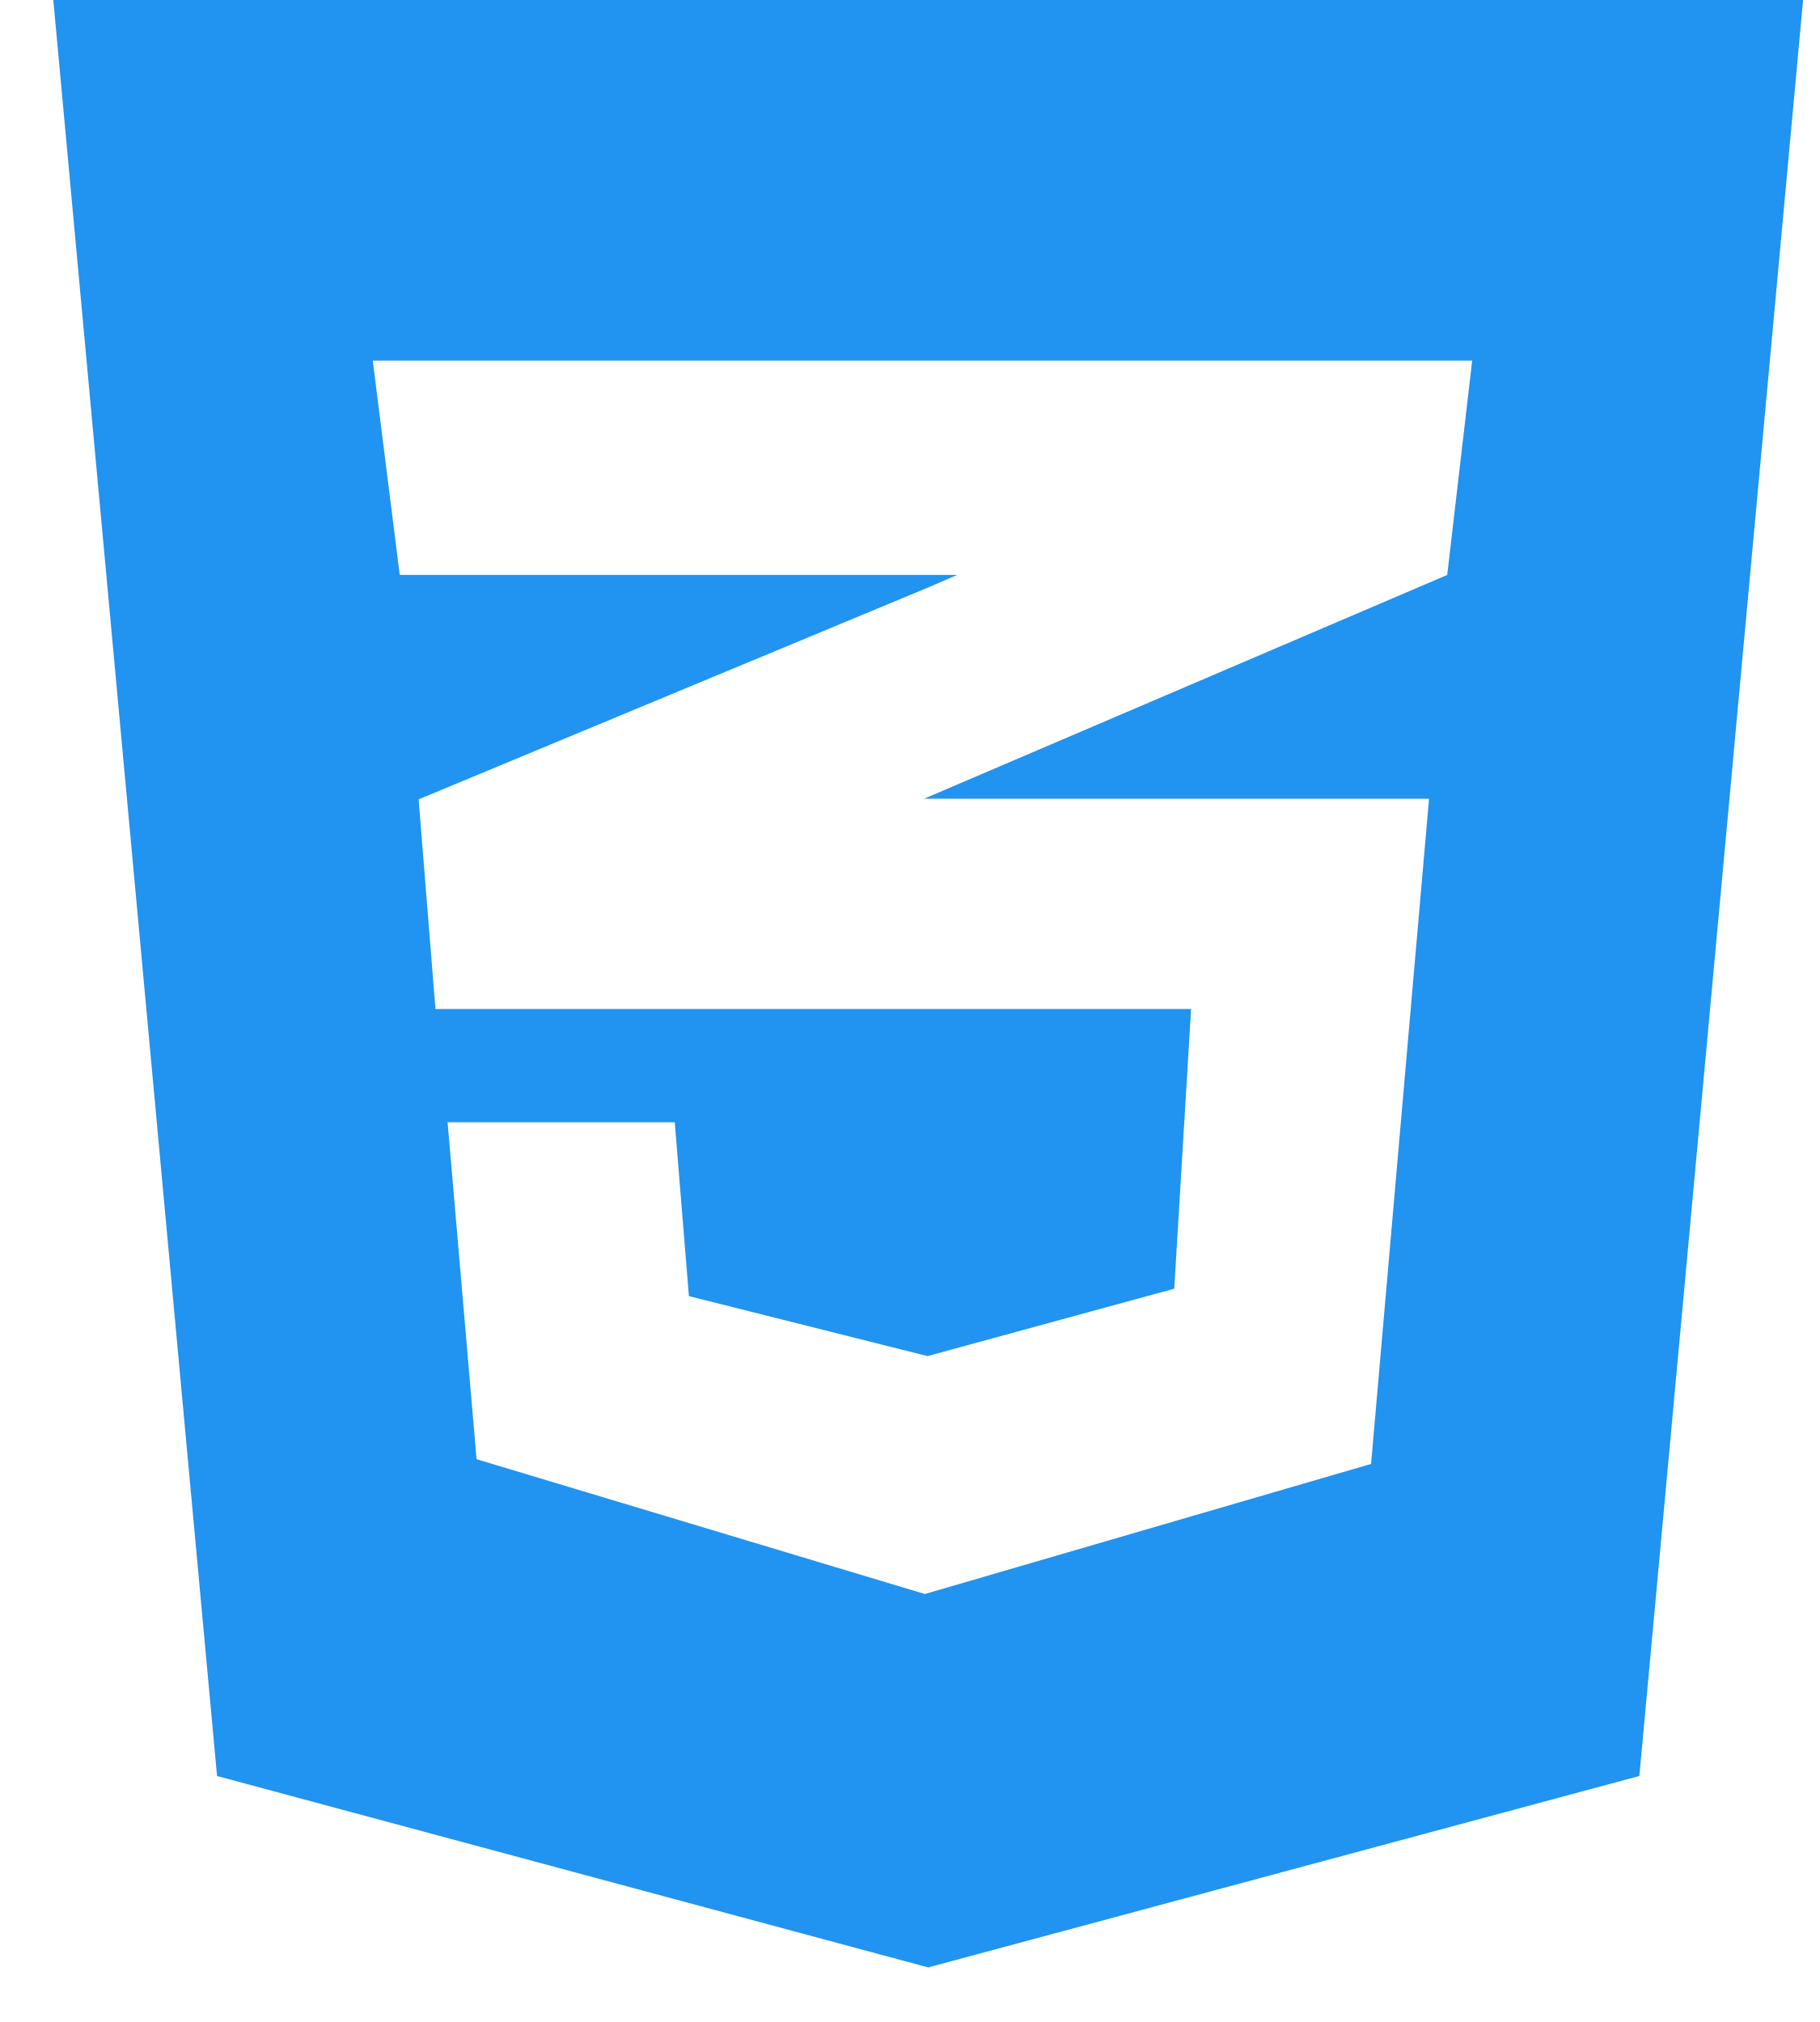
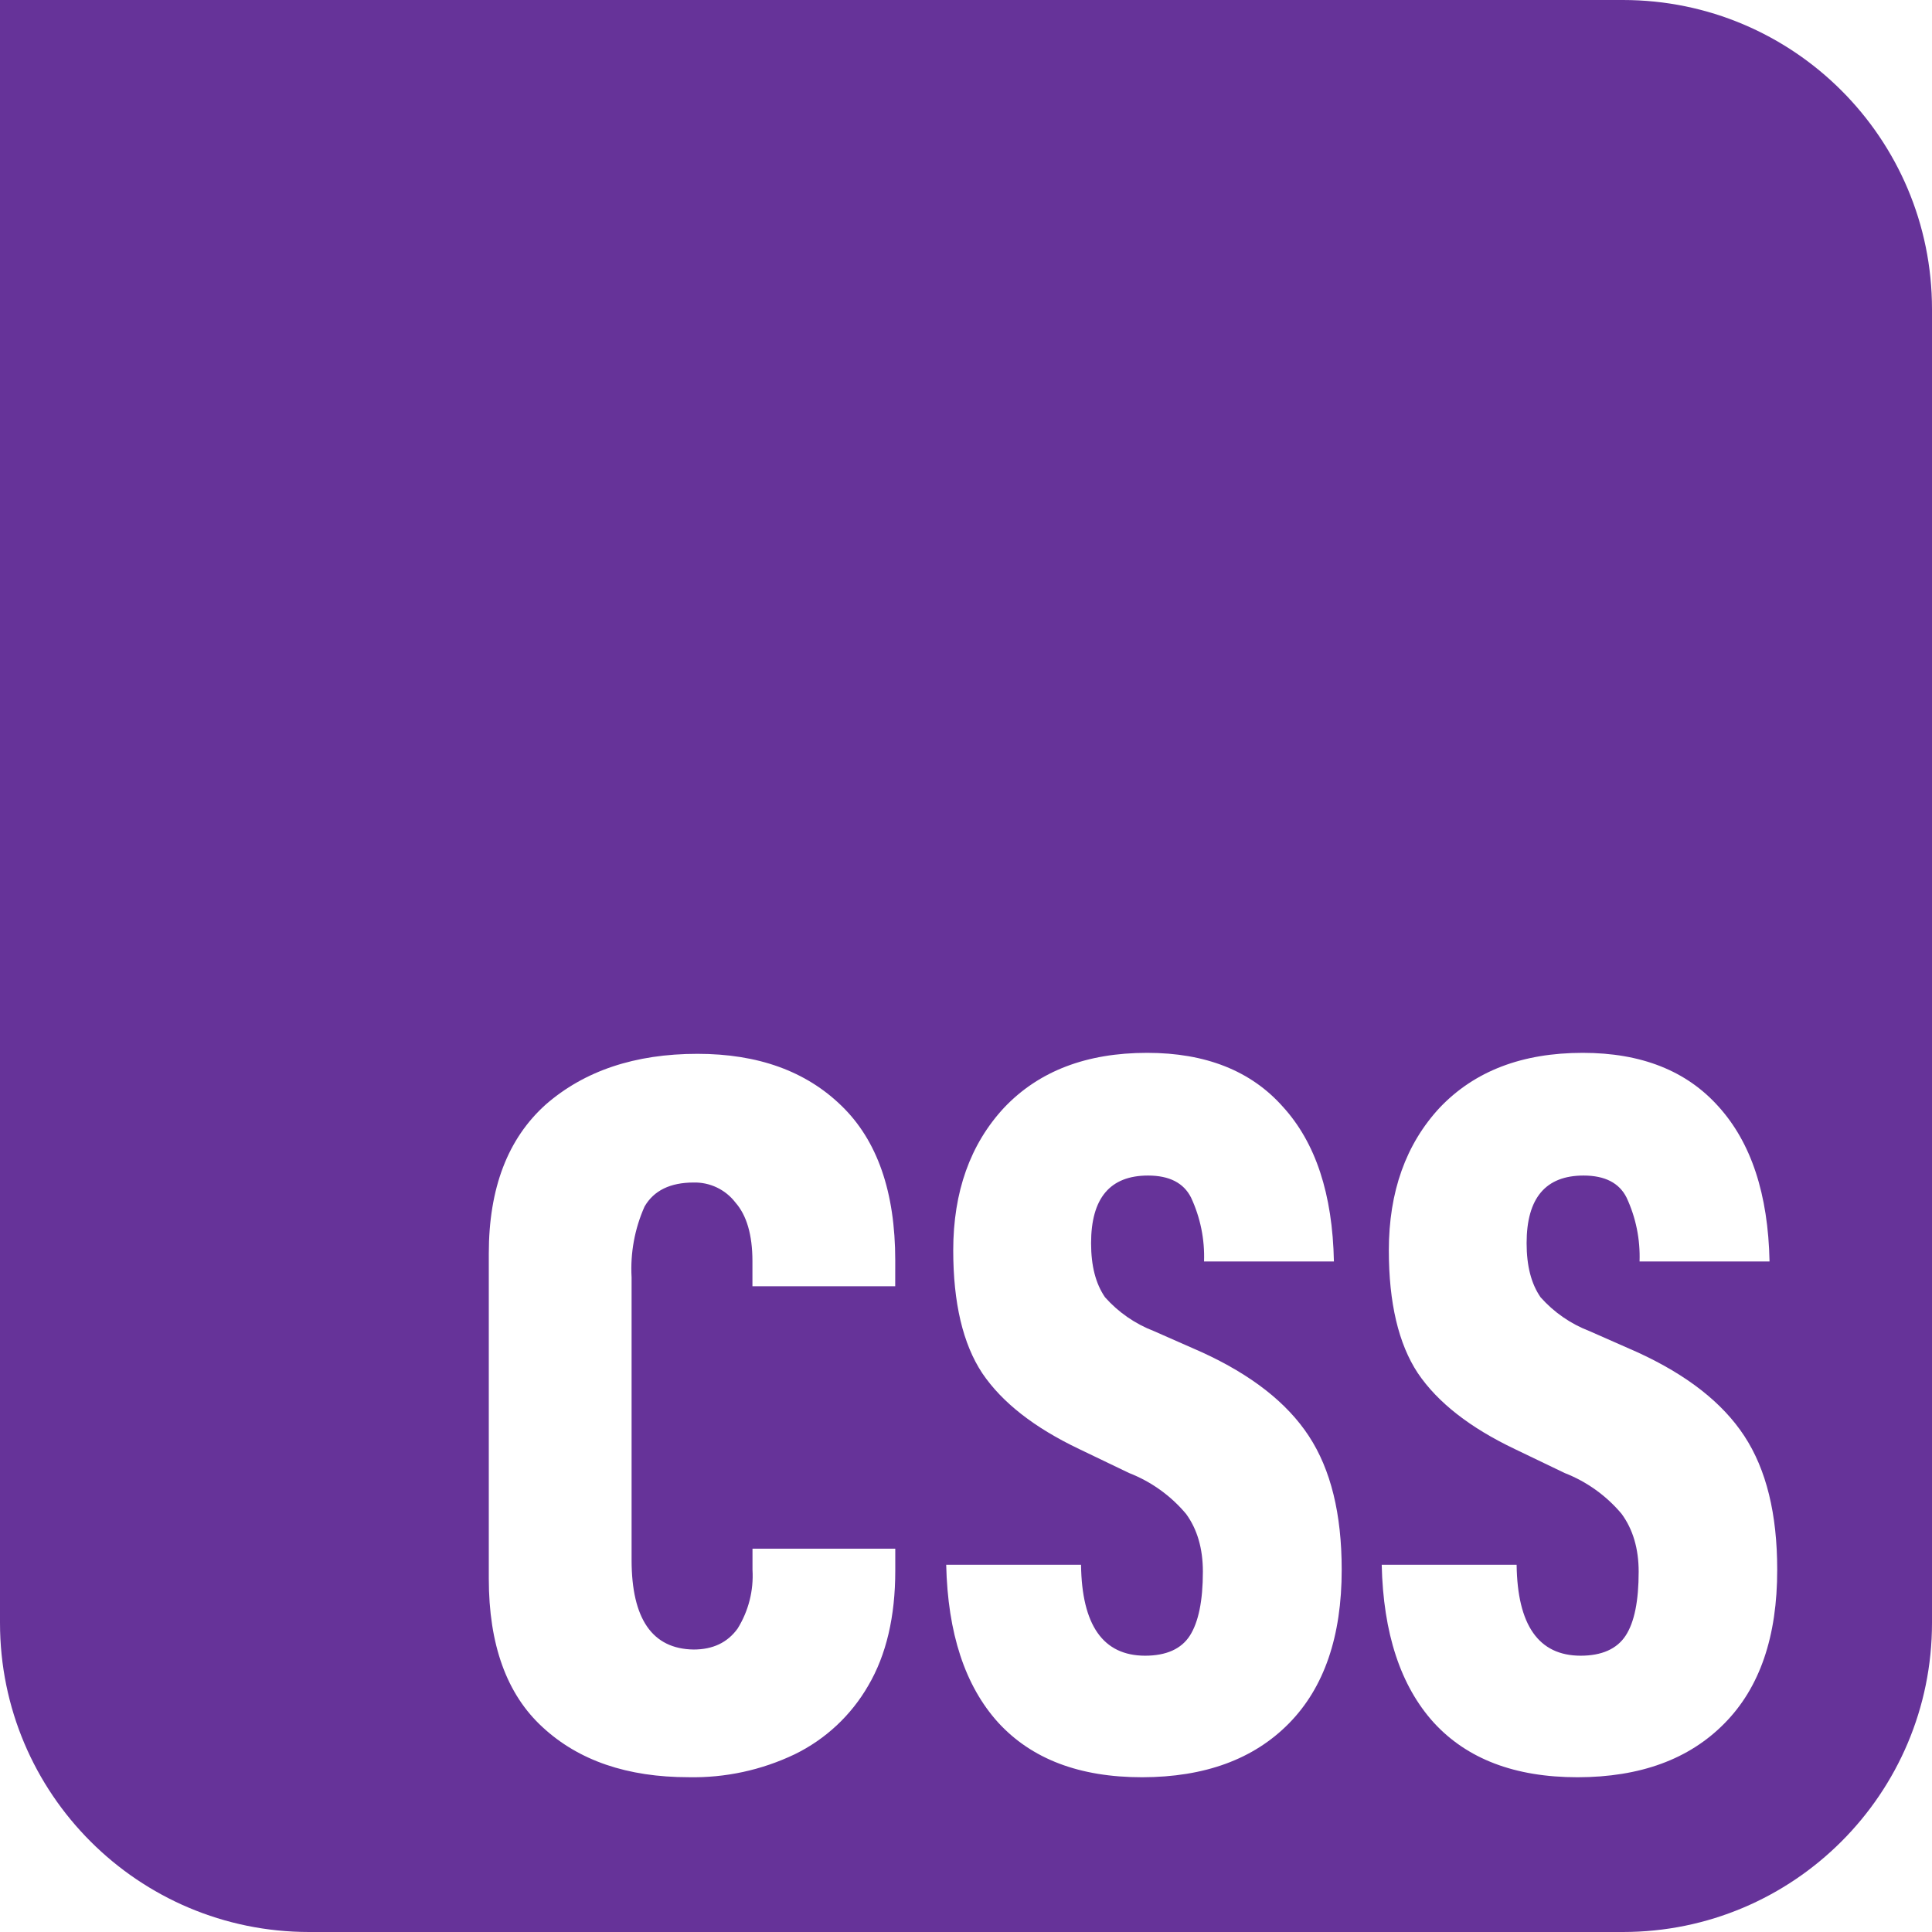
- <svg xmlns="http://www.w3.org/2000/svg" width="27" height="30" viewBox="0 0 27 30" fill="none">
-   <path d="M26.75 -0.01L24.32 26.35L13.77 29.19L3.22 26.35L0.79 -0.01H26.75ZM21.84 5.35H5.53L5.93 8.53H14.2L13.76 8.72L6.21 11.86L6.46 14.97H13.76H17.67L17.42 19.12L13.76 20.12L10.22 19.23L10.01 16.65H6.64L7.07 21.65L13.72 23.65L20.34 21.72L21.2 11.85H13.71L21.47 8.53L21.84 5.35Z" fill="#2193F0" />
+ <svg xmlns="http://www.w3.org/2000/svg" id="Capa_1" data-name="Capa 1" viewBox="0 0 1000 1000">
+   <defs>
+     <style>.cls-1{fill:#639;}</style>
+   </defs>
+   <path class="cls-1" d="M840,0H0V840a160,160,0,0,0,160,160H840a160,160,0,0,0,160-160V160A160,160,0,0,0,840,0ZM463.36,665.76h-73.9V652.84c0-13.72-3-23.84-8.83-30.45A26.48,26.48,0,0,0,359,612.07c-12,0-20.55,4.1-25.37,12.42a79.1,79.1,0,0,0-6.72,36.66V807.41c0,30.55,10.74,46.08,32.1,46.38,10,0,17.54-3.61,22.76-10.82a51.71,51.71,0,0,0,7.72-30.46V801.6h73.9V813q0,35.61-13.94,59.4a88.84,88.84,0,0,1-38.2,35.66,121.47,121.47,0,0,1-54.85,11.82q-47.55,0-75.51-25.85C262.21,876.93,253,851.18,253,817.12V648.83c0-33.85,9.83-59.5,29.48-77.13,20-17.43,46.13-26.24,78.52-26.24,31.39,0,56.15,9,74.5,26.84,18.56,17.93,27.88,44.58,27.88,80.14ZM667.13,892.05q-27.37,27.8-76,27.85c-32.4,0-57.16-9.42-74.51-28.35-17.15-19-26.07-46.18-26.87-81.64h69.79q.6,47,33.1,47.08c11,0,18.84-3.5,23.25-10.42s6.72-17.93,6.72-33.05c0-12-2.9-22-8.72-29.95a73.22,73.22,0,0,0-29.48-21.14L558.53,750c-23.07-11-39.81-24-50.14-39.27-10-15.13-15-36.36-15-63.5q0-45.54,26.37-73.94c18-18.93,42.62-28.34,74-28.34,30.29,0,53.75,9.31,70.2,27.84,17.05,18.64,25.77,45.28,26.47,80.14H623.21a72.22,72.22,0,0,0-6.72-33.06q-5.72-11.4-22.26-11.41-29.49,0-29.49,35c0,11.83,2.41,21,7.22,28A65.06,65.06,0,0,0,597.33,689l24.77,10.92c25.57,11.72,44,26.05,55.36,43.38s17,40.27,17,69.12Q694.5,864.26,667.13,892.05Zm225.42,0q-27.37,27.8-76,27.85h0c-32.39,0-57.16-9.42-74.5-28.35-17.15-19-26.08-46.18-26.88-81.64H785q.6,47,33.08,47.08c11,0,18.86-3.5,23.37-10.42s6.72-17.93,6.72-33.05c0-12-3-22-8.83-29.95a73.22,73.22,0,0,0-29.48-21.14L784,750c-23.06-11-39.81-24-50.14-39.27-10-15.13-15-36.36-15-63.5q0-45.54,26.37-73.94c18.05-18.93,42.62-28.34,74-28.34q45.45,0,70.3,27.84c16.85,18.64,25.67,45.28,26.38,80.14H848.63a72.22,72.22,0,0,0-6.72-33.06q-5.7-11.4-22.26-11.41-29.48,0-29.48,35c0,11.83,2.4,21,7.22,28A65.06,65.06,0,0,0,822.76,689l24.77,10.92c25.57,11.72,44,26.05,55.35,43.38s17,40.27,17,69.12C919.93,847,910.9,873.52,892.55,892.05Z" />
</svg>
